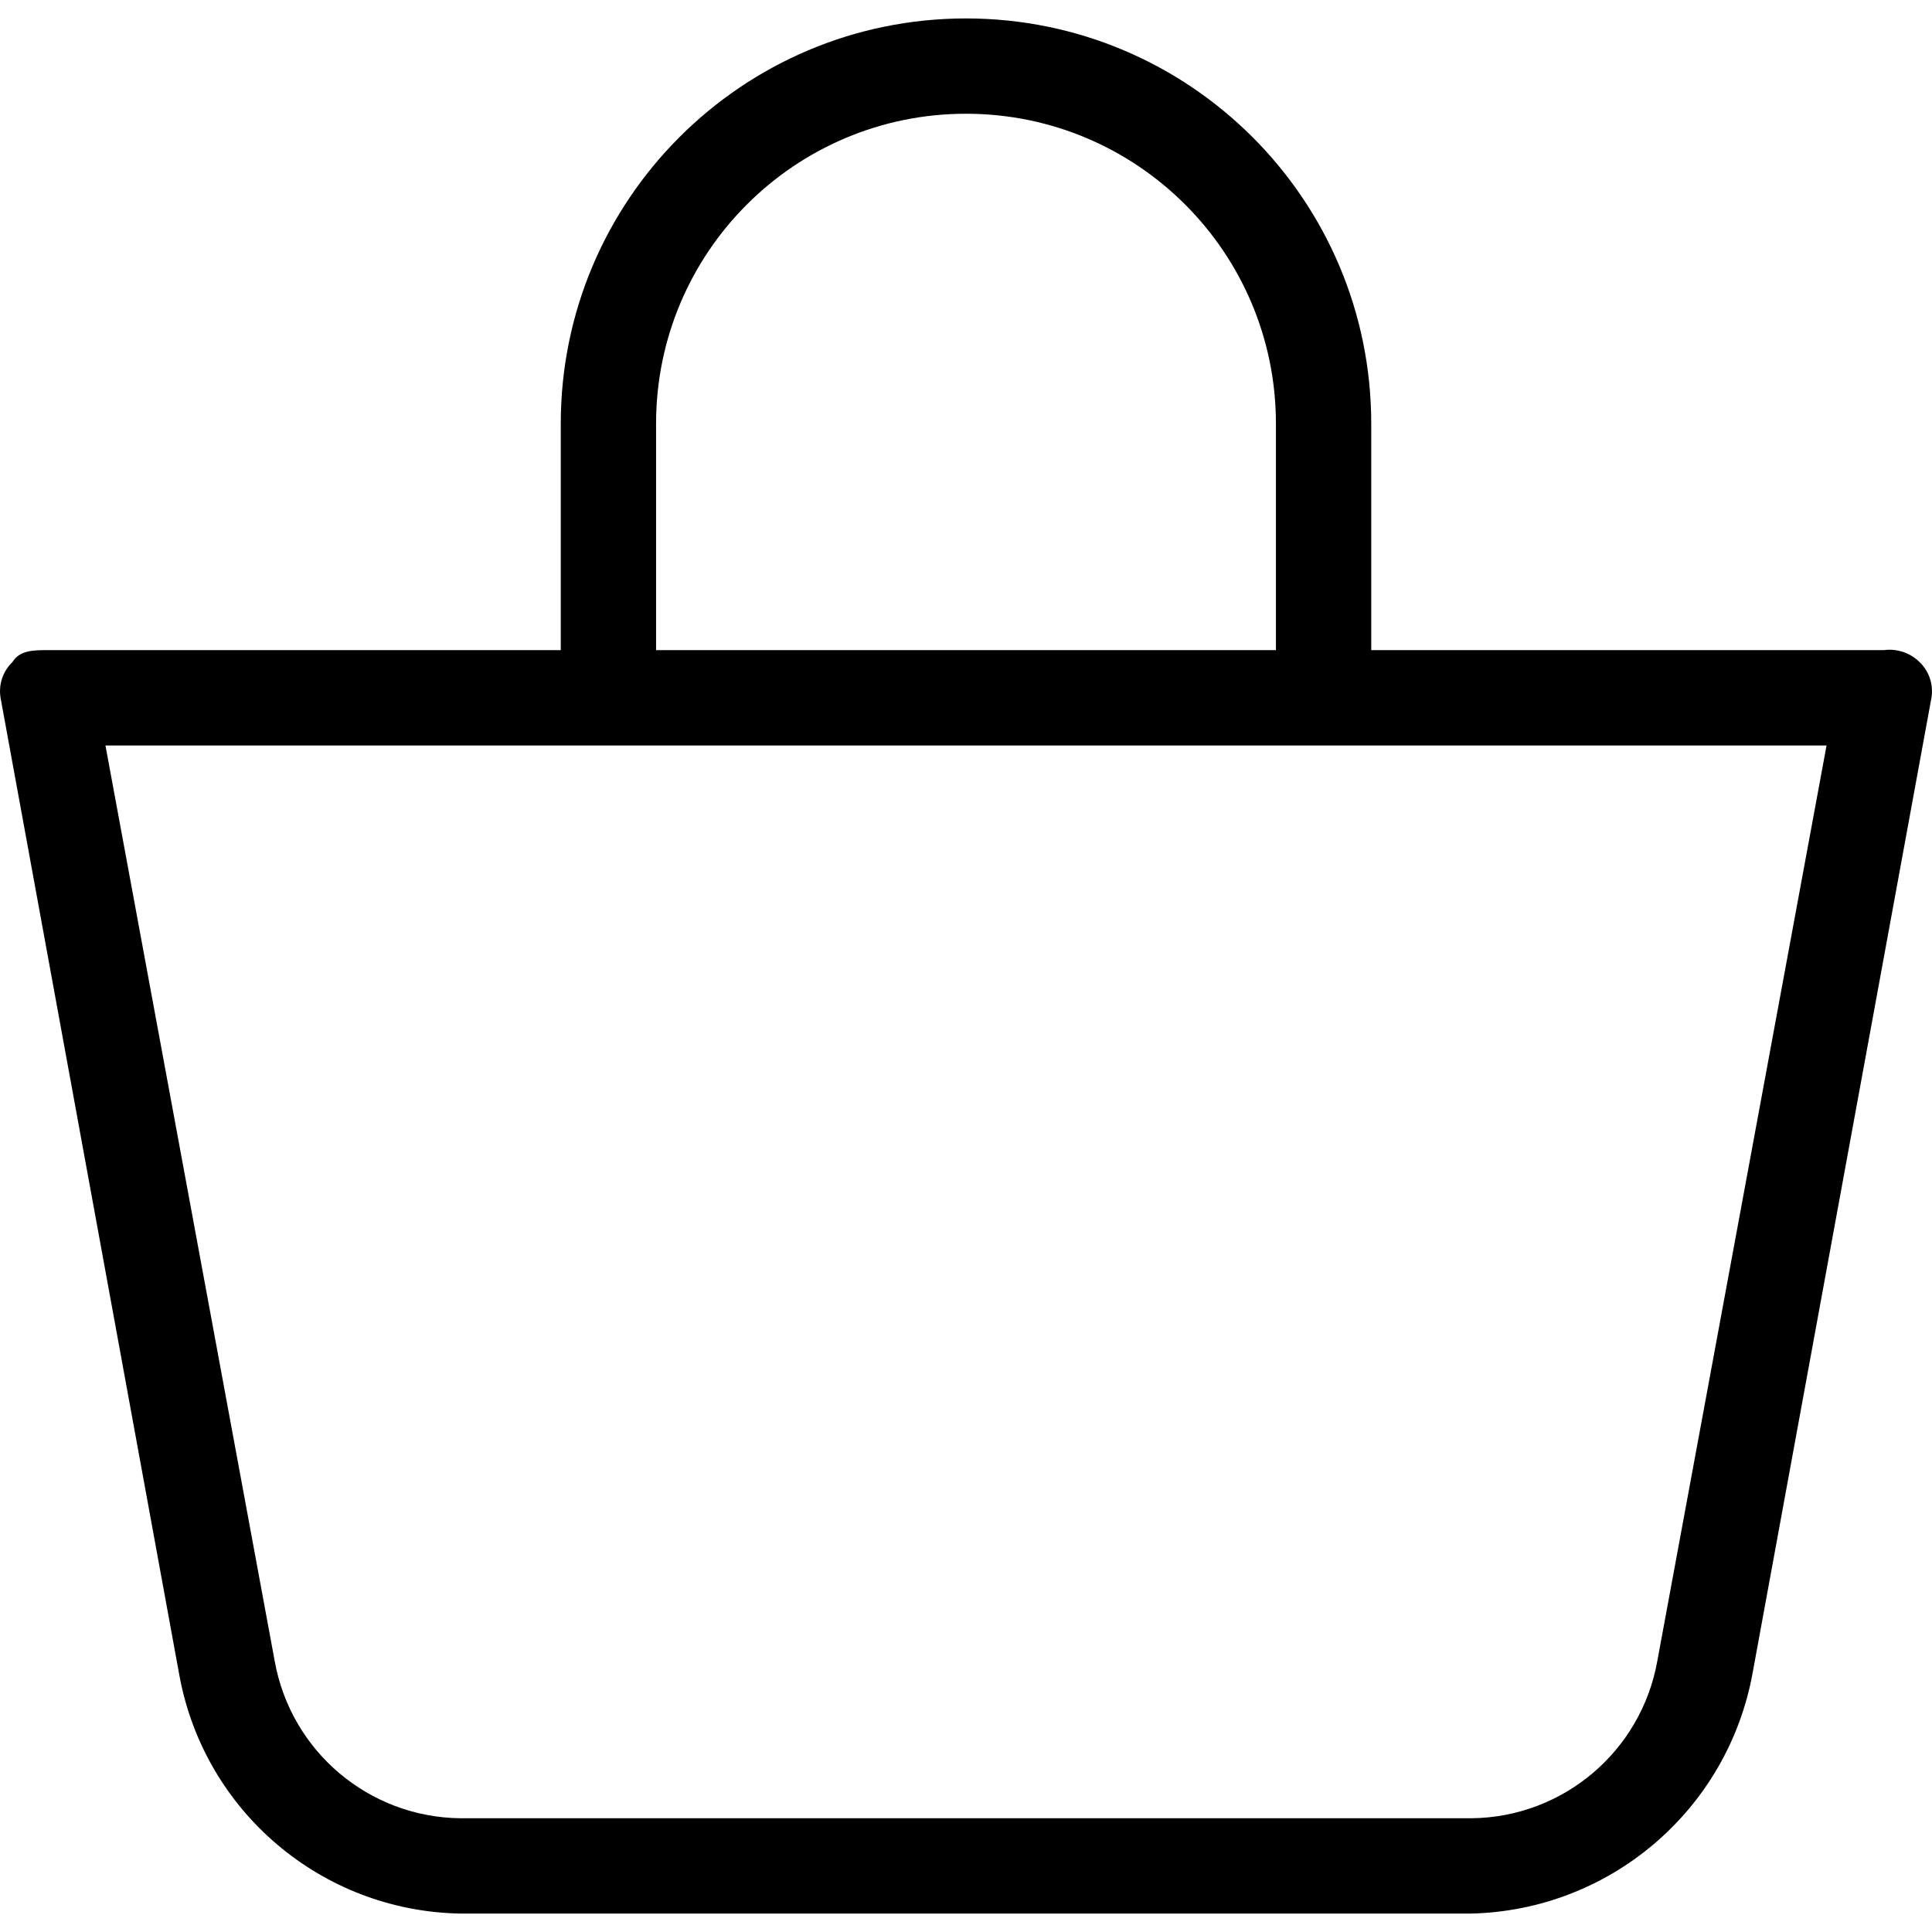
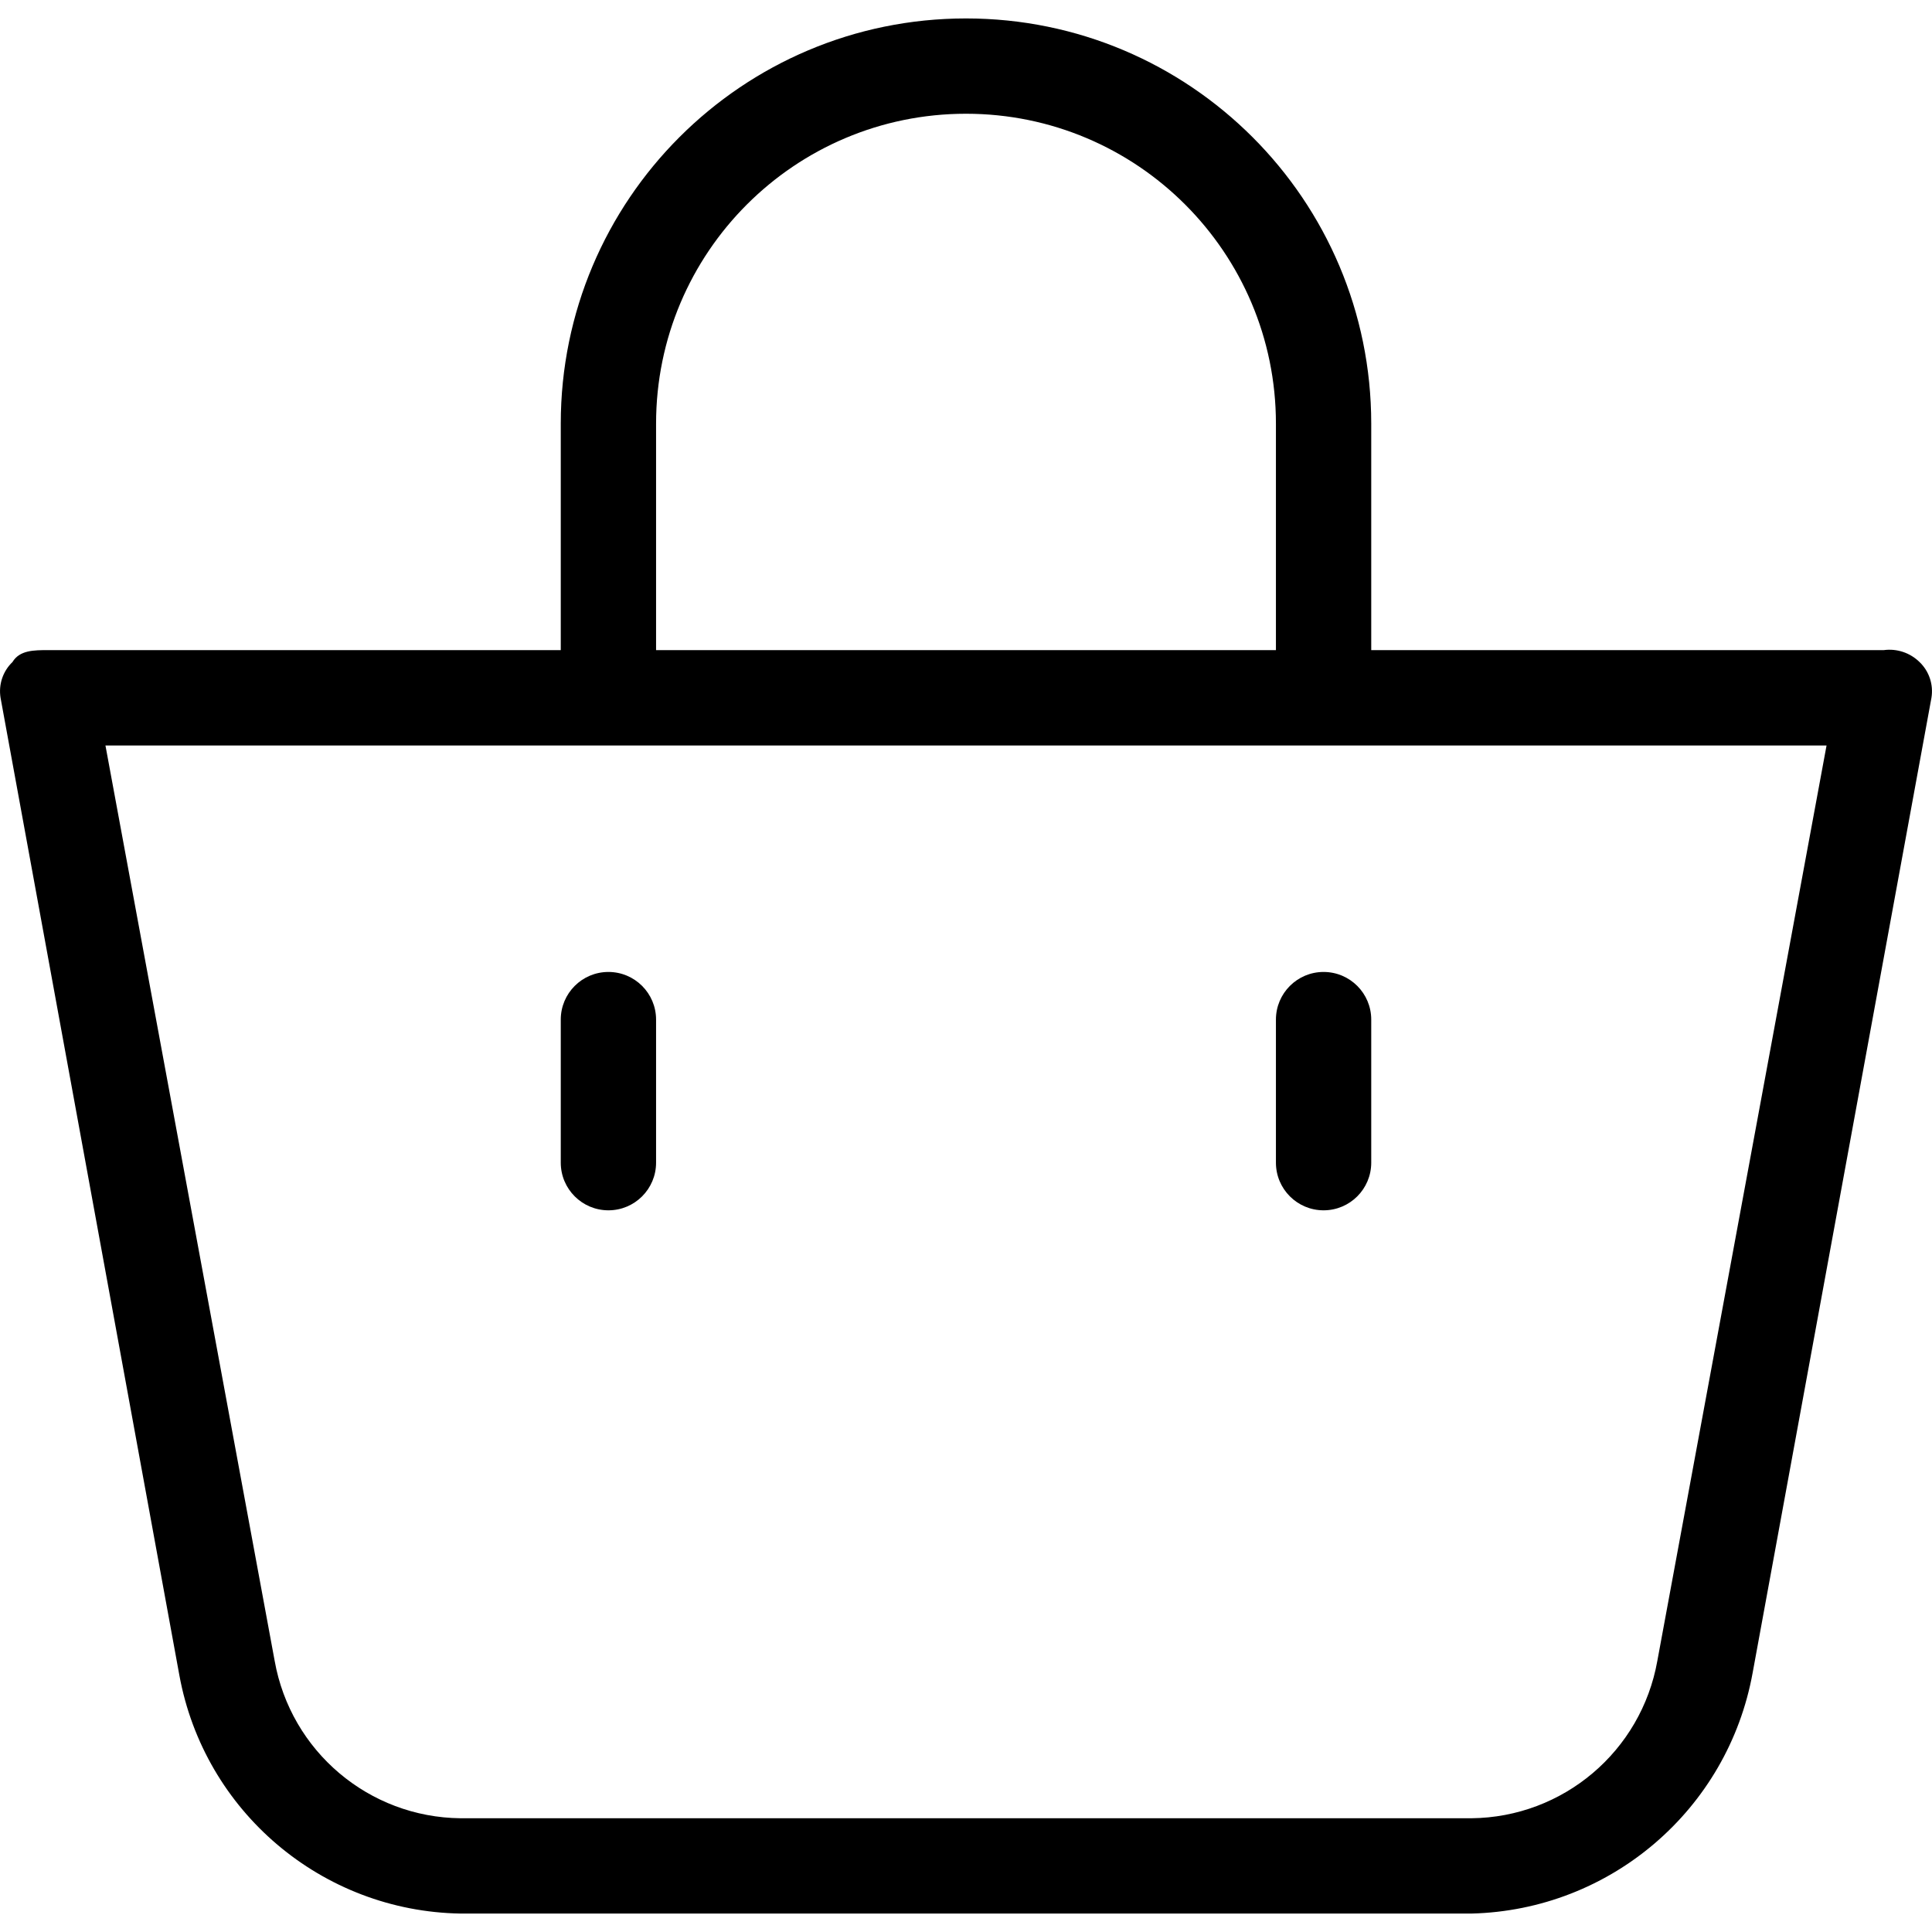
<svg xmlns="http://www.w3.org/2000/svg" width="24" height="24" viewBox="0 0 24 24" fill="none">
  <path d="M23.845 8.224C23.728 8.109 23.564 8.054 23.401 8.076H17.034V5.263C17.034 2.483 14.78 0.229 12 0.229C9.22 0.229 6.966 2.483 6.966 5.263V8.076H0.599C0.421 8.076 0.244 8.076 0.155 8.224C0.035 8.339 -0.02 8.505 0.007 8.669L2.228 20.81C2.538 22.504 4 23.743 5.722 23.771H18.278C20.005 23.729 21.464 22.48 21.772 20.78L23.993 8.669C24.02 8.505 23.965 8.339 23.845 8.224ZM8.15 5.263C8.15 3.137 9.874 1.413 12 1.413C14.126 1.413 15.85 3.137 15.85 5.263V8.076H8.15V5.263ZM20.588 20.632C20.388 21.755 19.418 22.576 18.278 22.587H5.722C4.582 22.576 3.612 21.755 3.412 20.632L1.31 9.261H22.69L20.588 20.632Z" fill="black" />
+   <path d="M16.442 15.035C16.769 15.035 17.034 14.77 17.034 14.443V12.666C17.034 12.339 16.769 12.074 16.442 12.074C16.115 12.074 15.85 12.339 15.85 12.666V14.443C15.85 14.77 16.115 15.035 16.442 15.035Z" fill="black" />
+   <path d="M7.558 15.035C7.885 15.035 8.15 14.77 8.15 14.443V12.666C8.15 12.339 7.885 12.074 7.558 12.074C7.231 12.074 6.966 12.339 6.966 12.666V14.443C6.966 14.77 7.231 15.035 7.558 15.035Z" fill="black" />
</svg>
